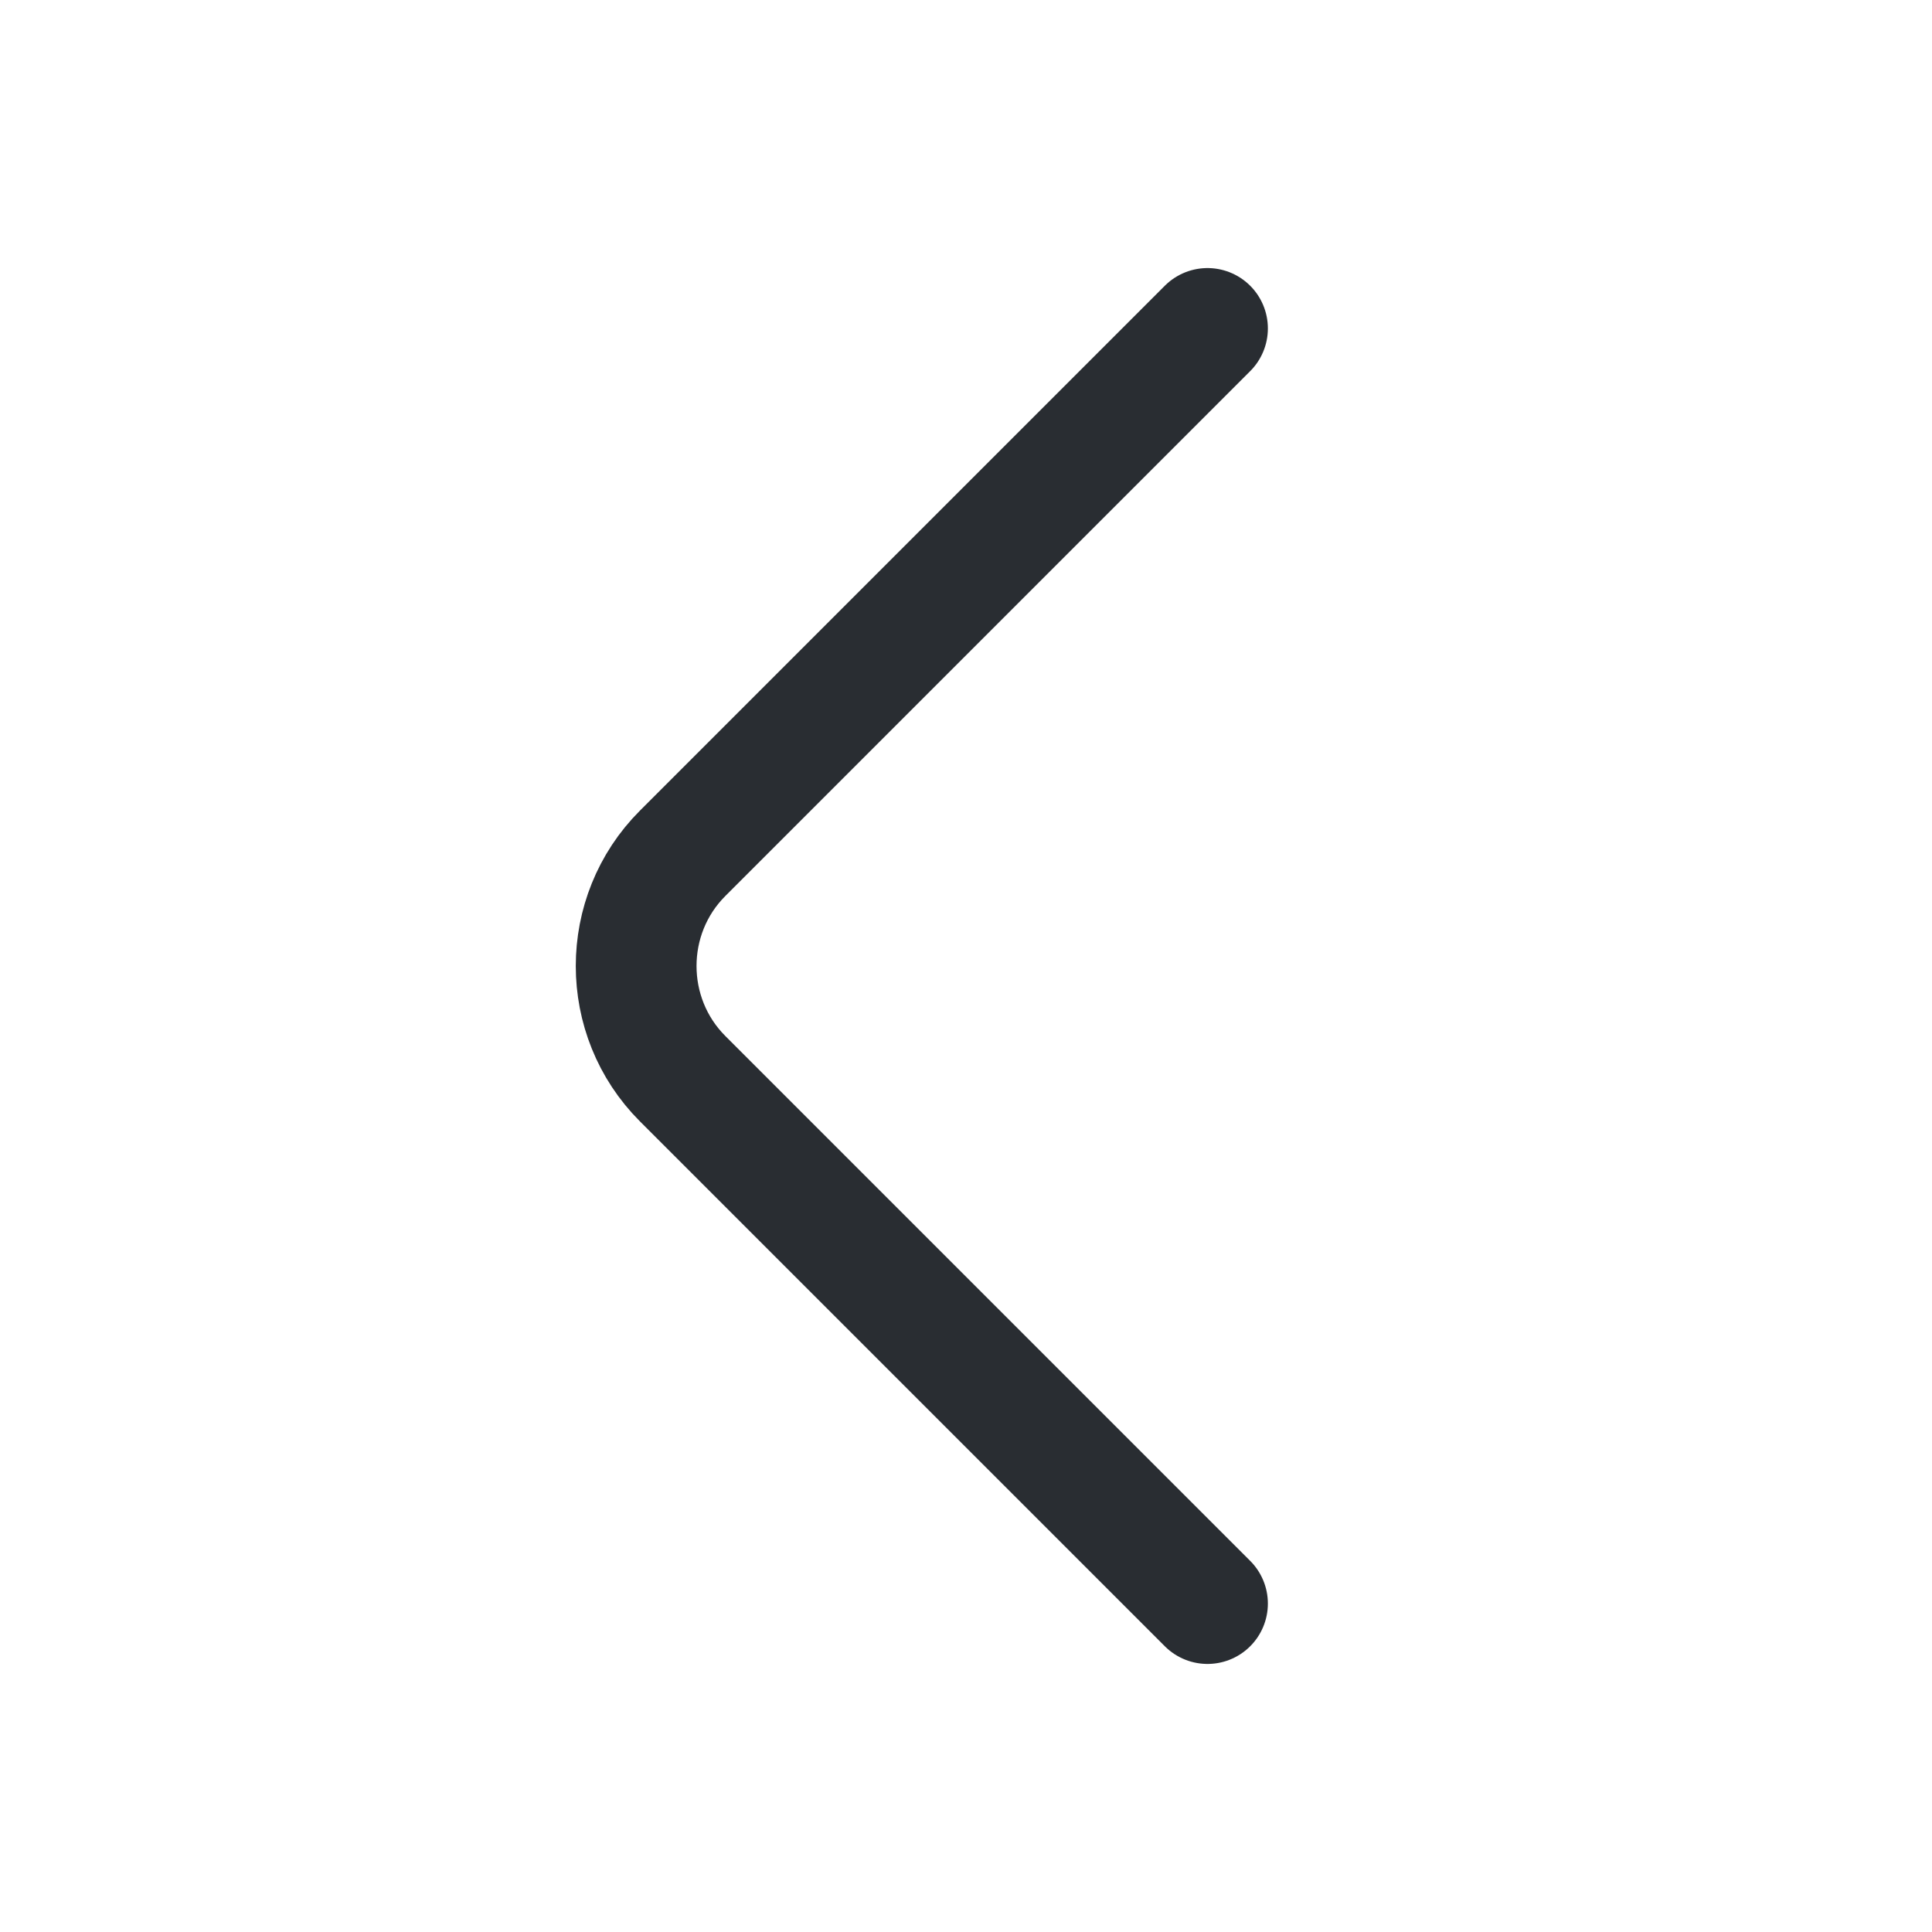
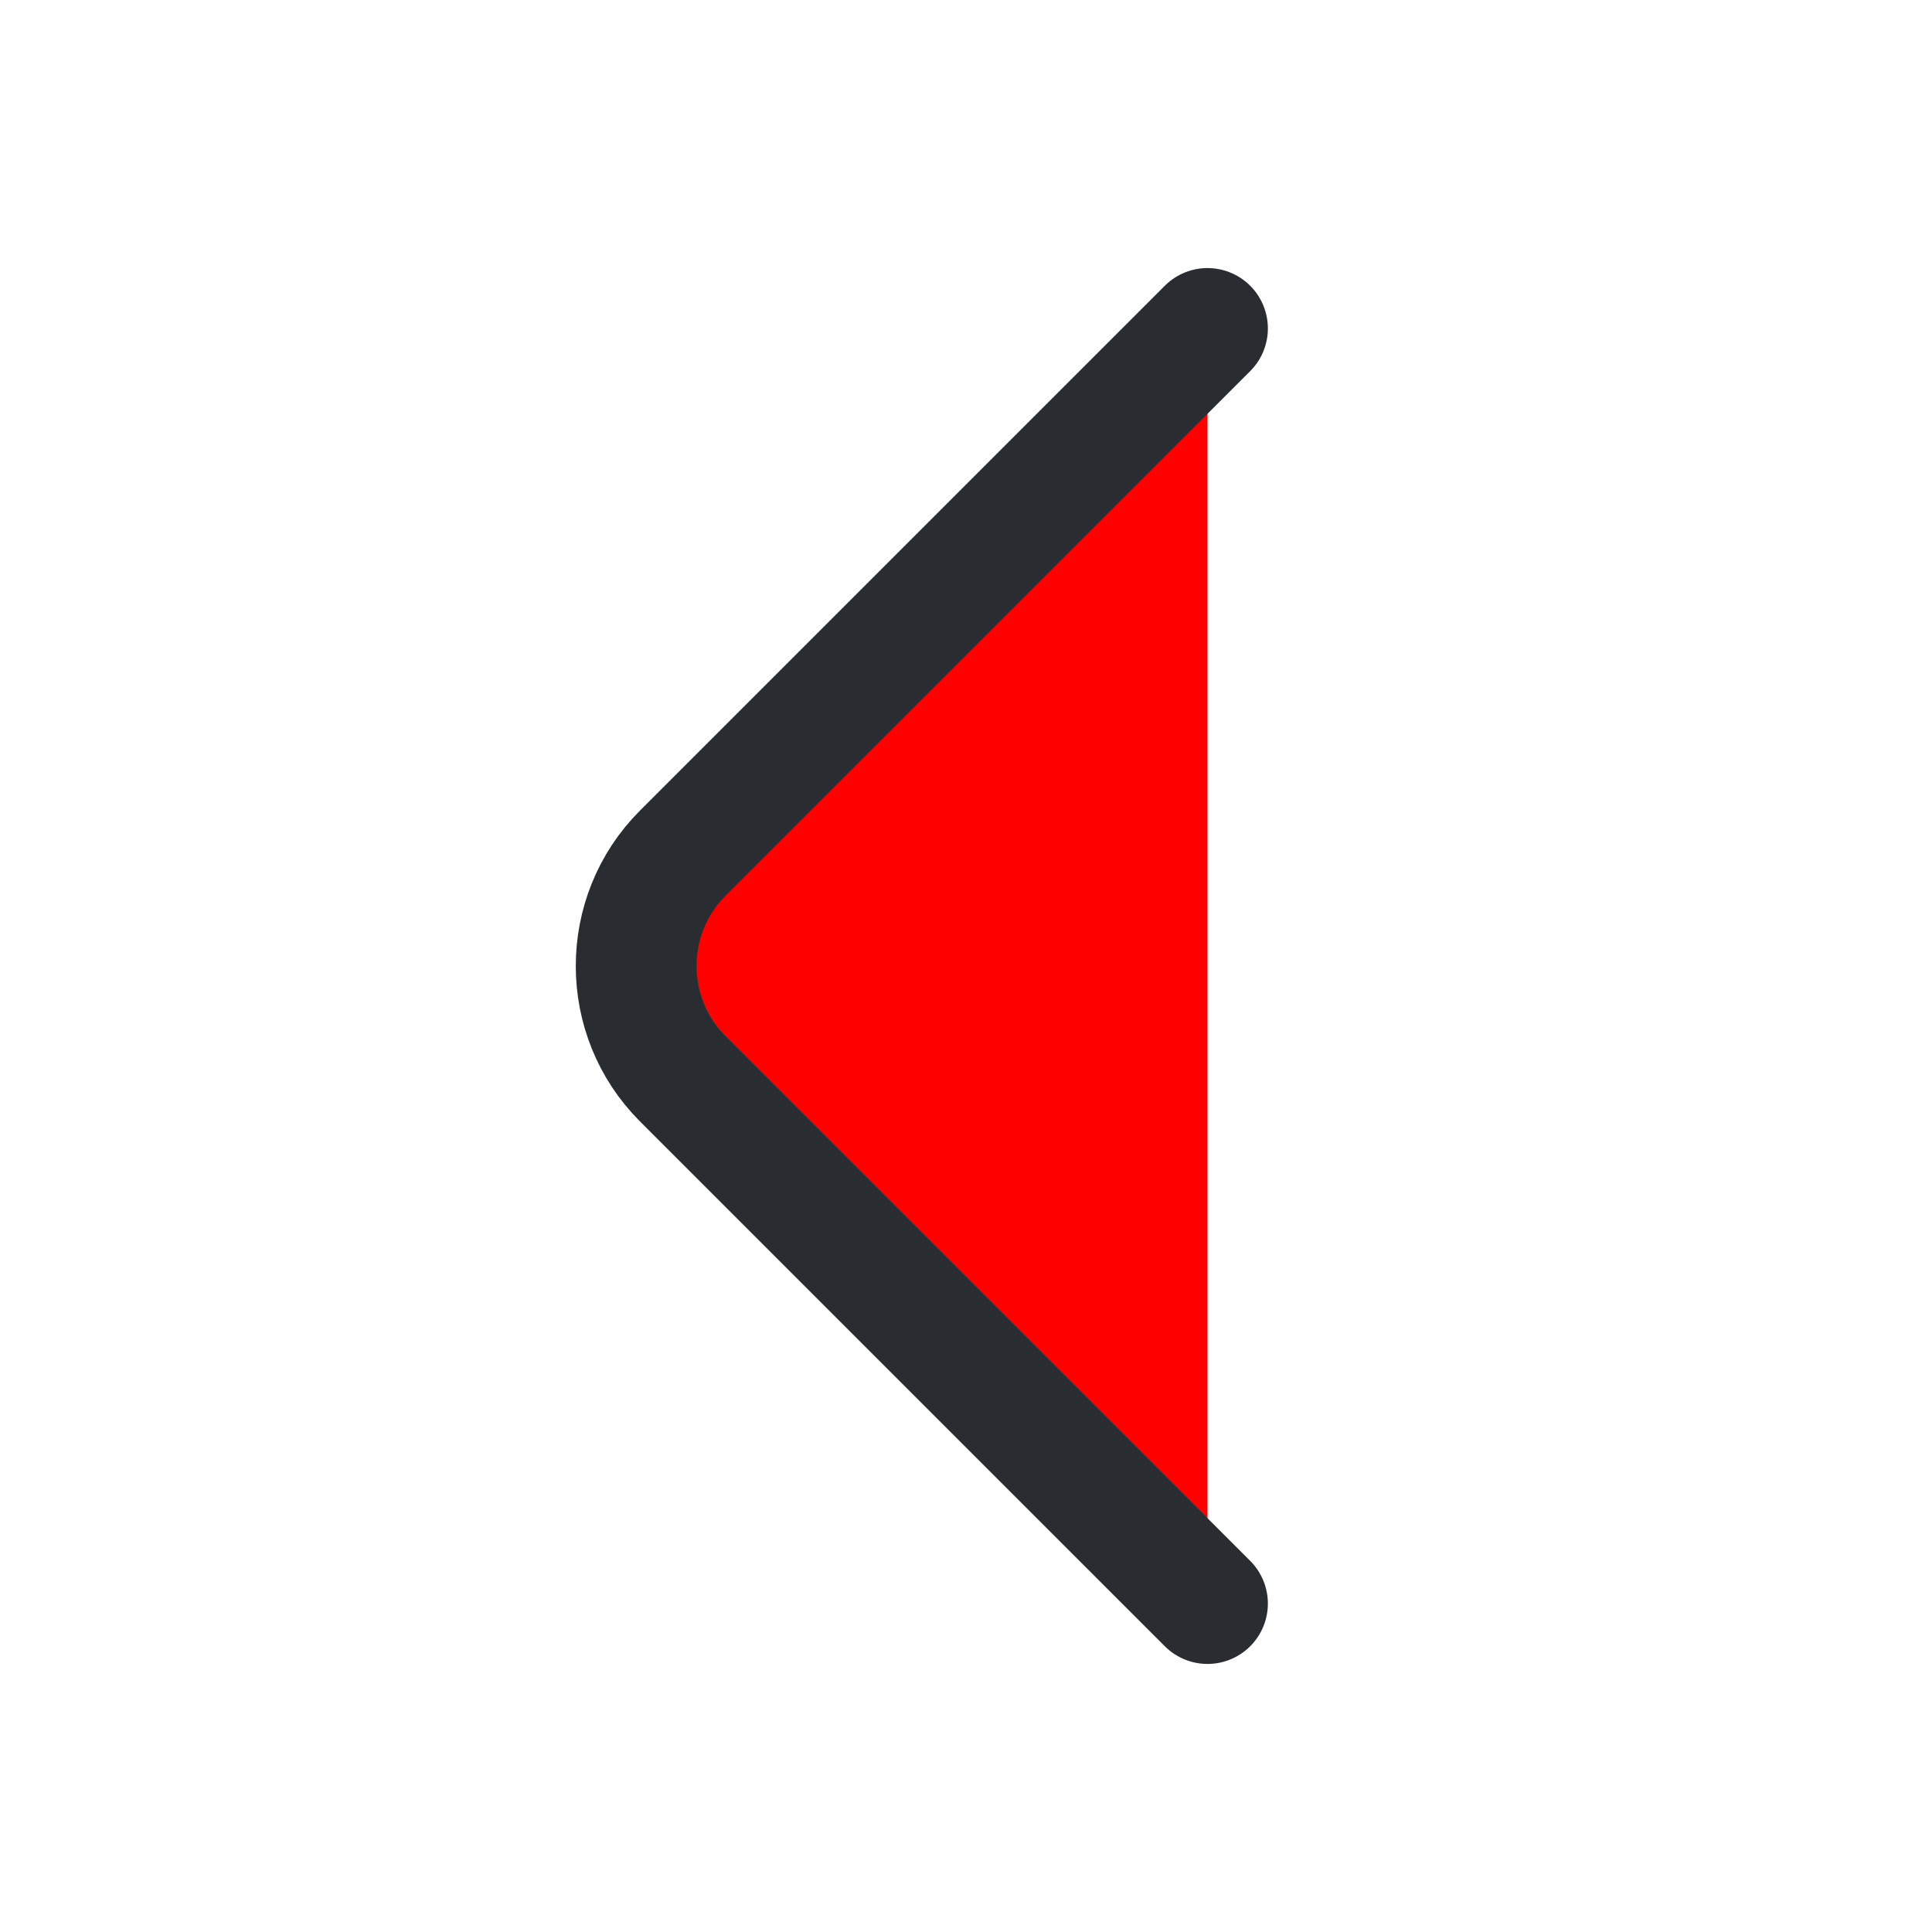
- <svg xmlns="http://www.w3.org/2000/svg" width="24" height="24" viewBox="0 0 24 24" fill="none">
+ <svg xmlns="http://www.w3.org/2000/svg" width="24" height="24" viewBox="0 0 24 24" fill="red">
  <path d="M15 19.92L8.48 13.4C7.71 12.63 7.71 11.37 8.48 10.6L15 4.08" stroke="#292D32" stroke-width="1.5" stroke-miterlimit="10" stroke-linecap="round" stroke-linejoin="round" />
</svg>
